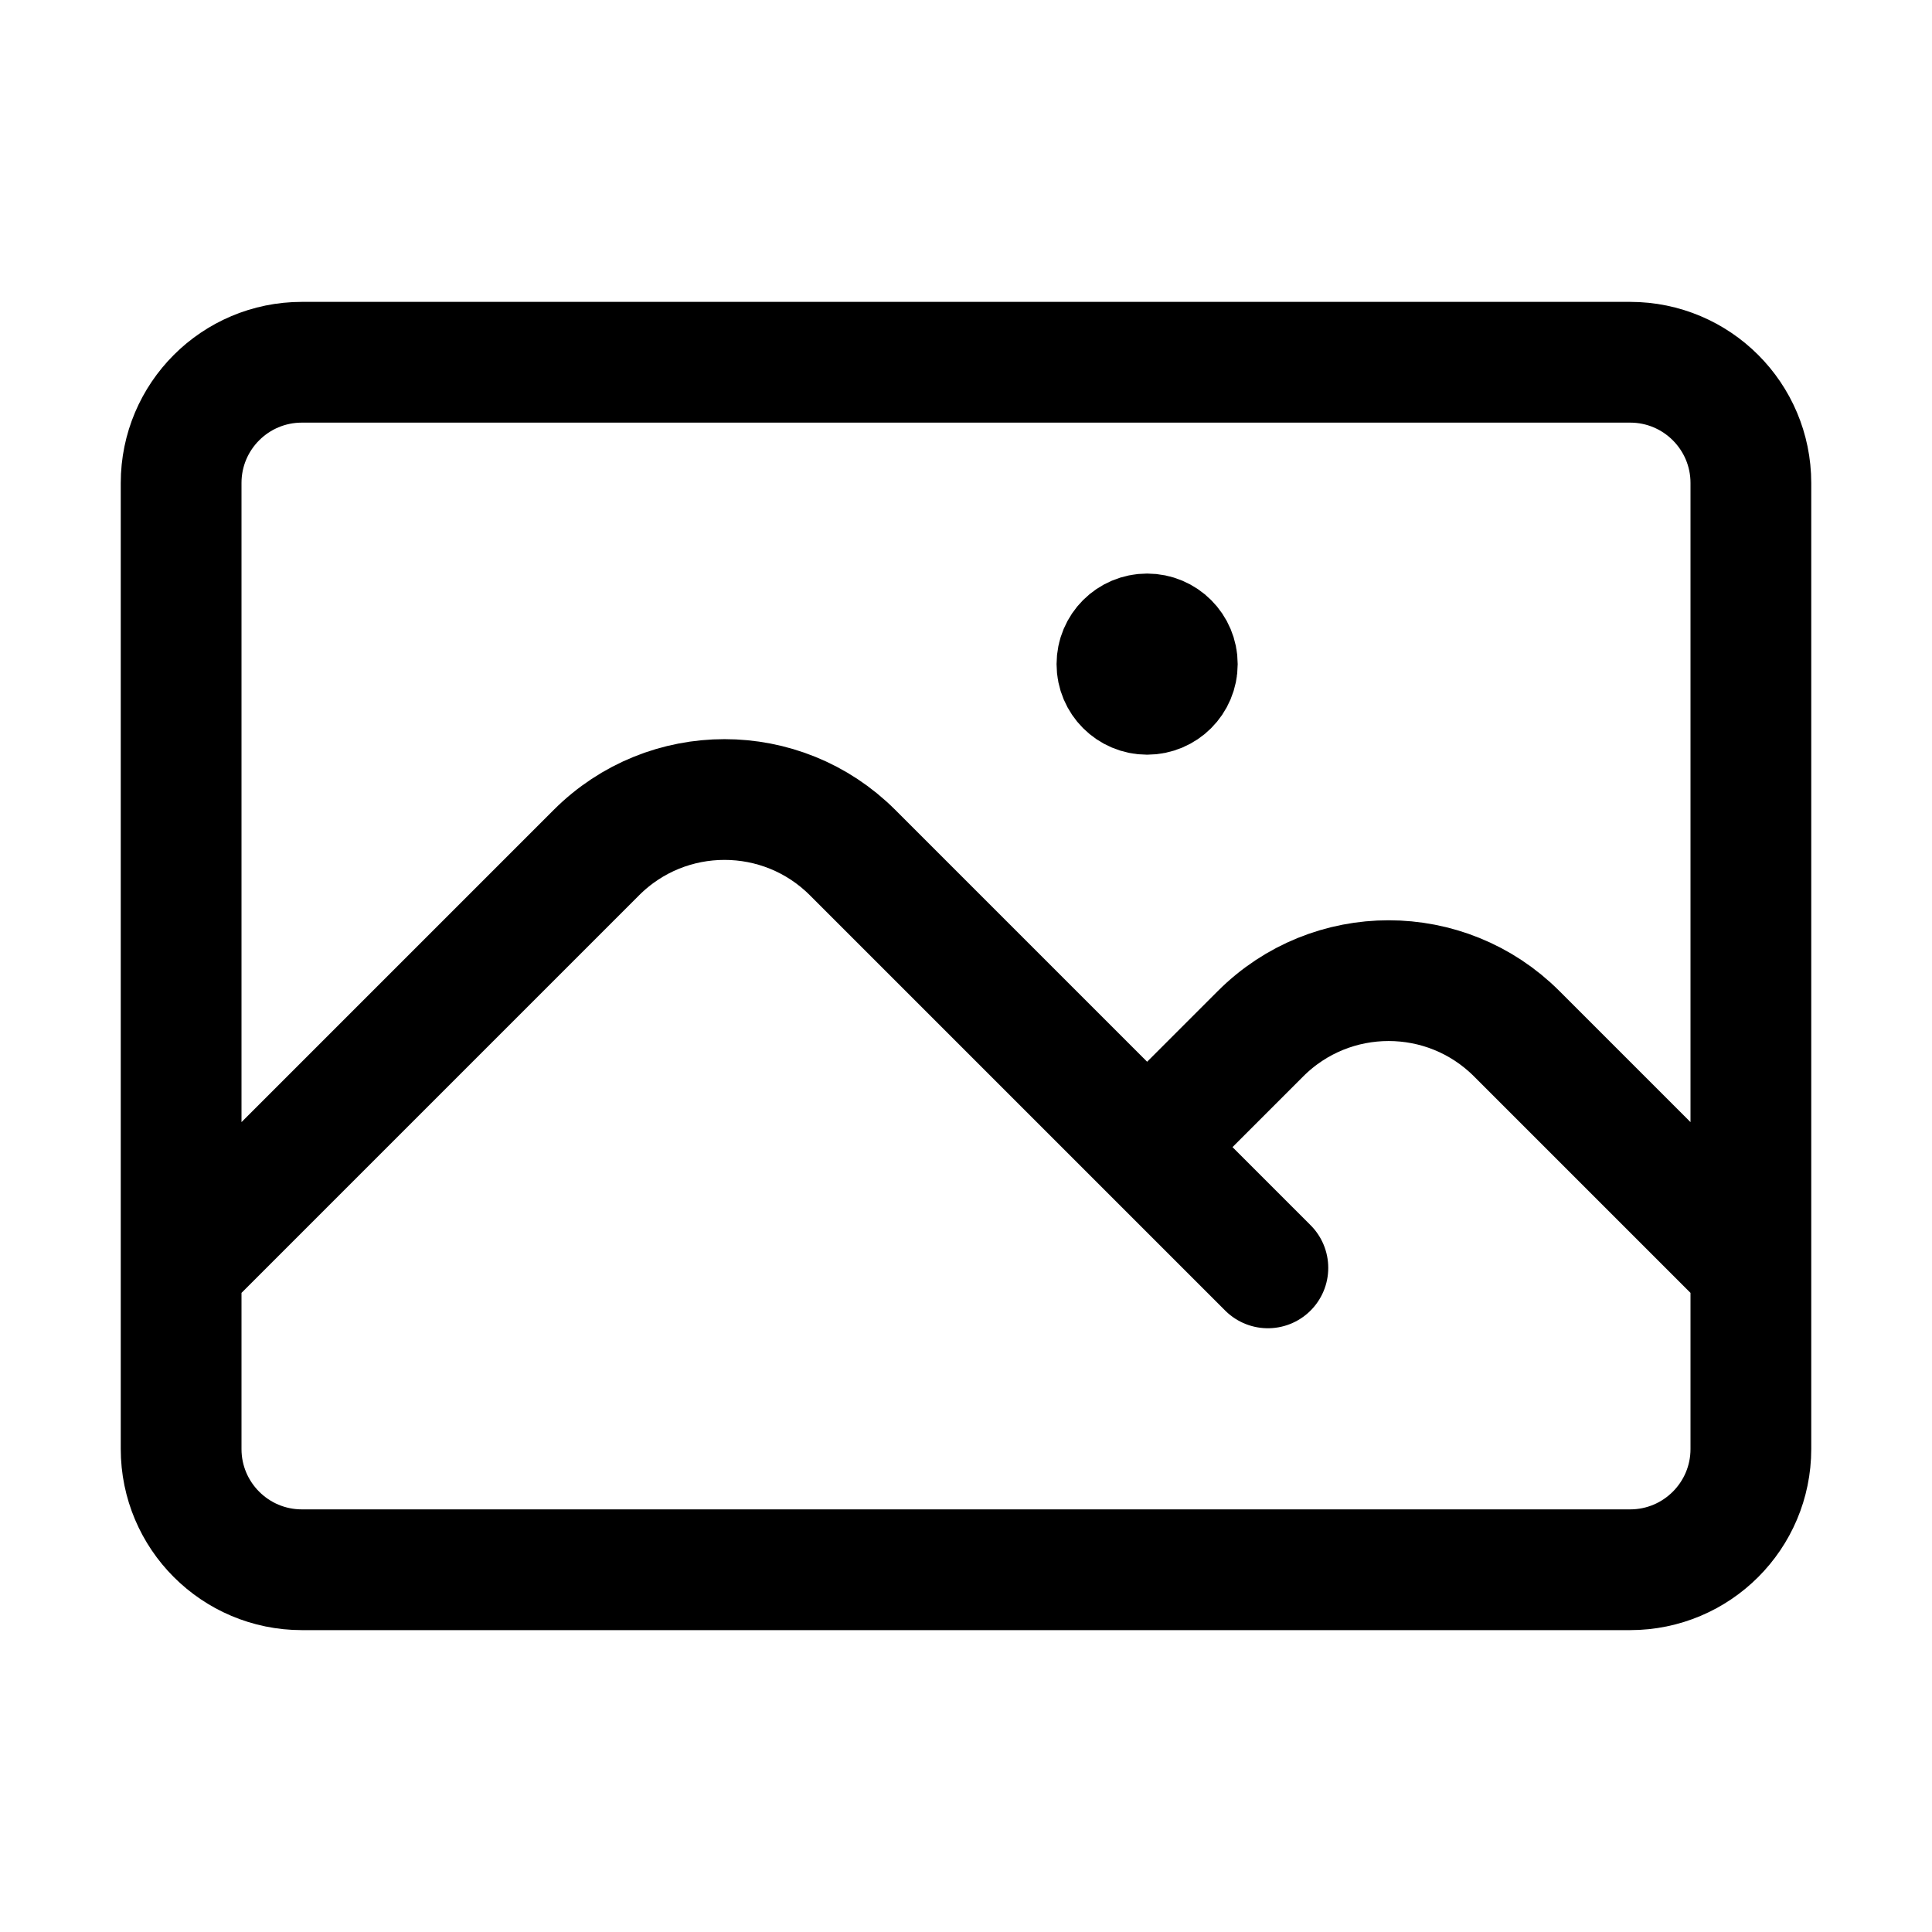
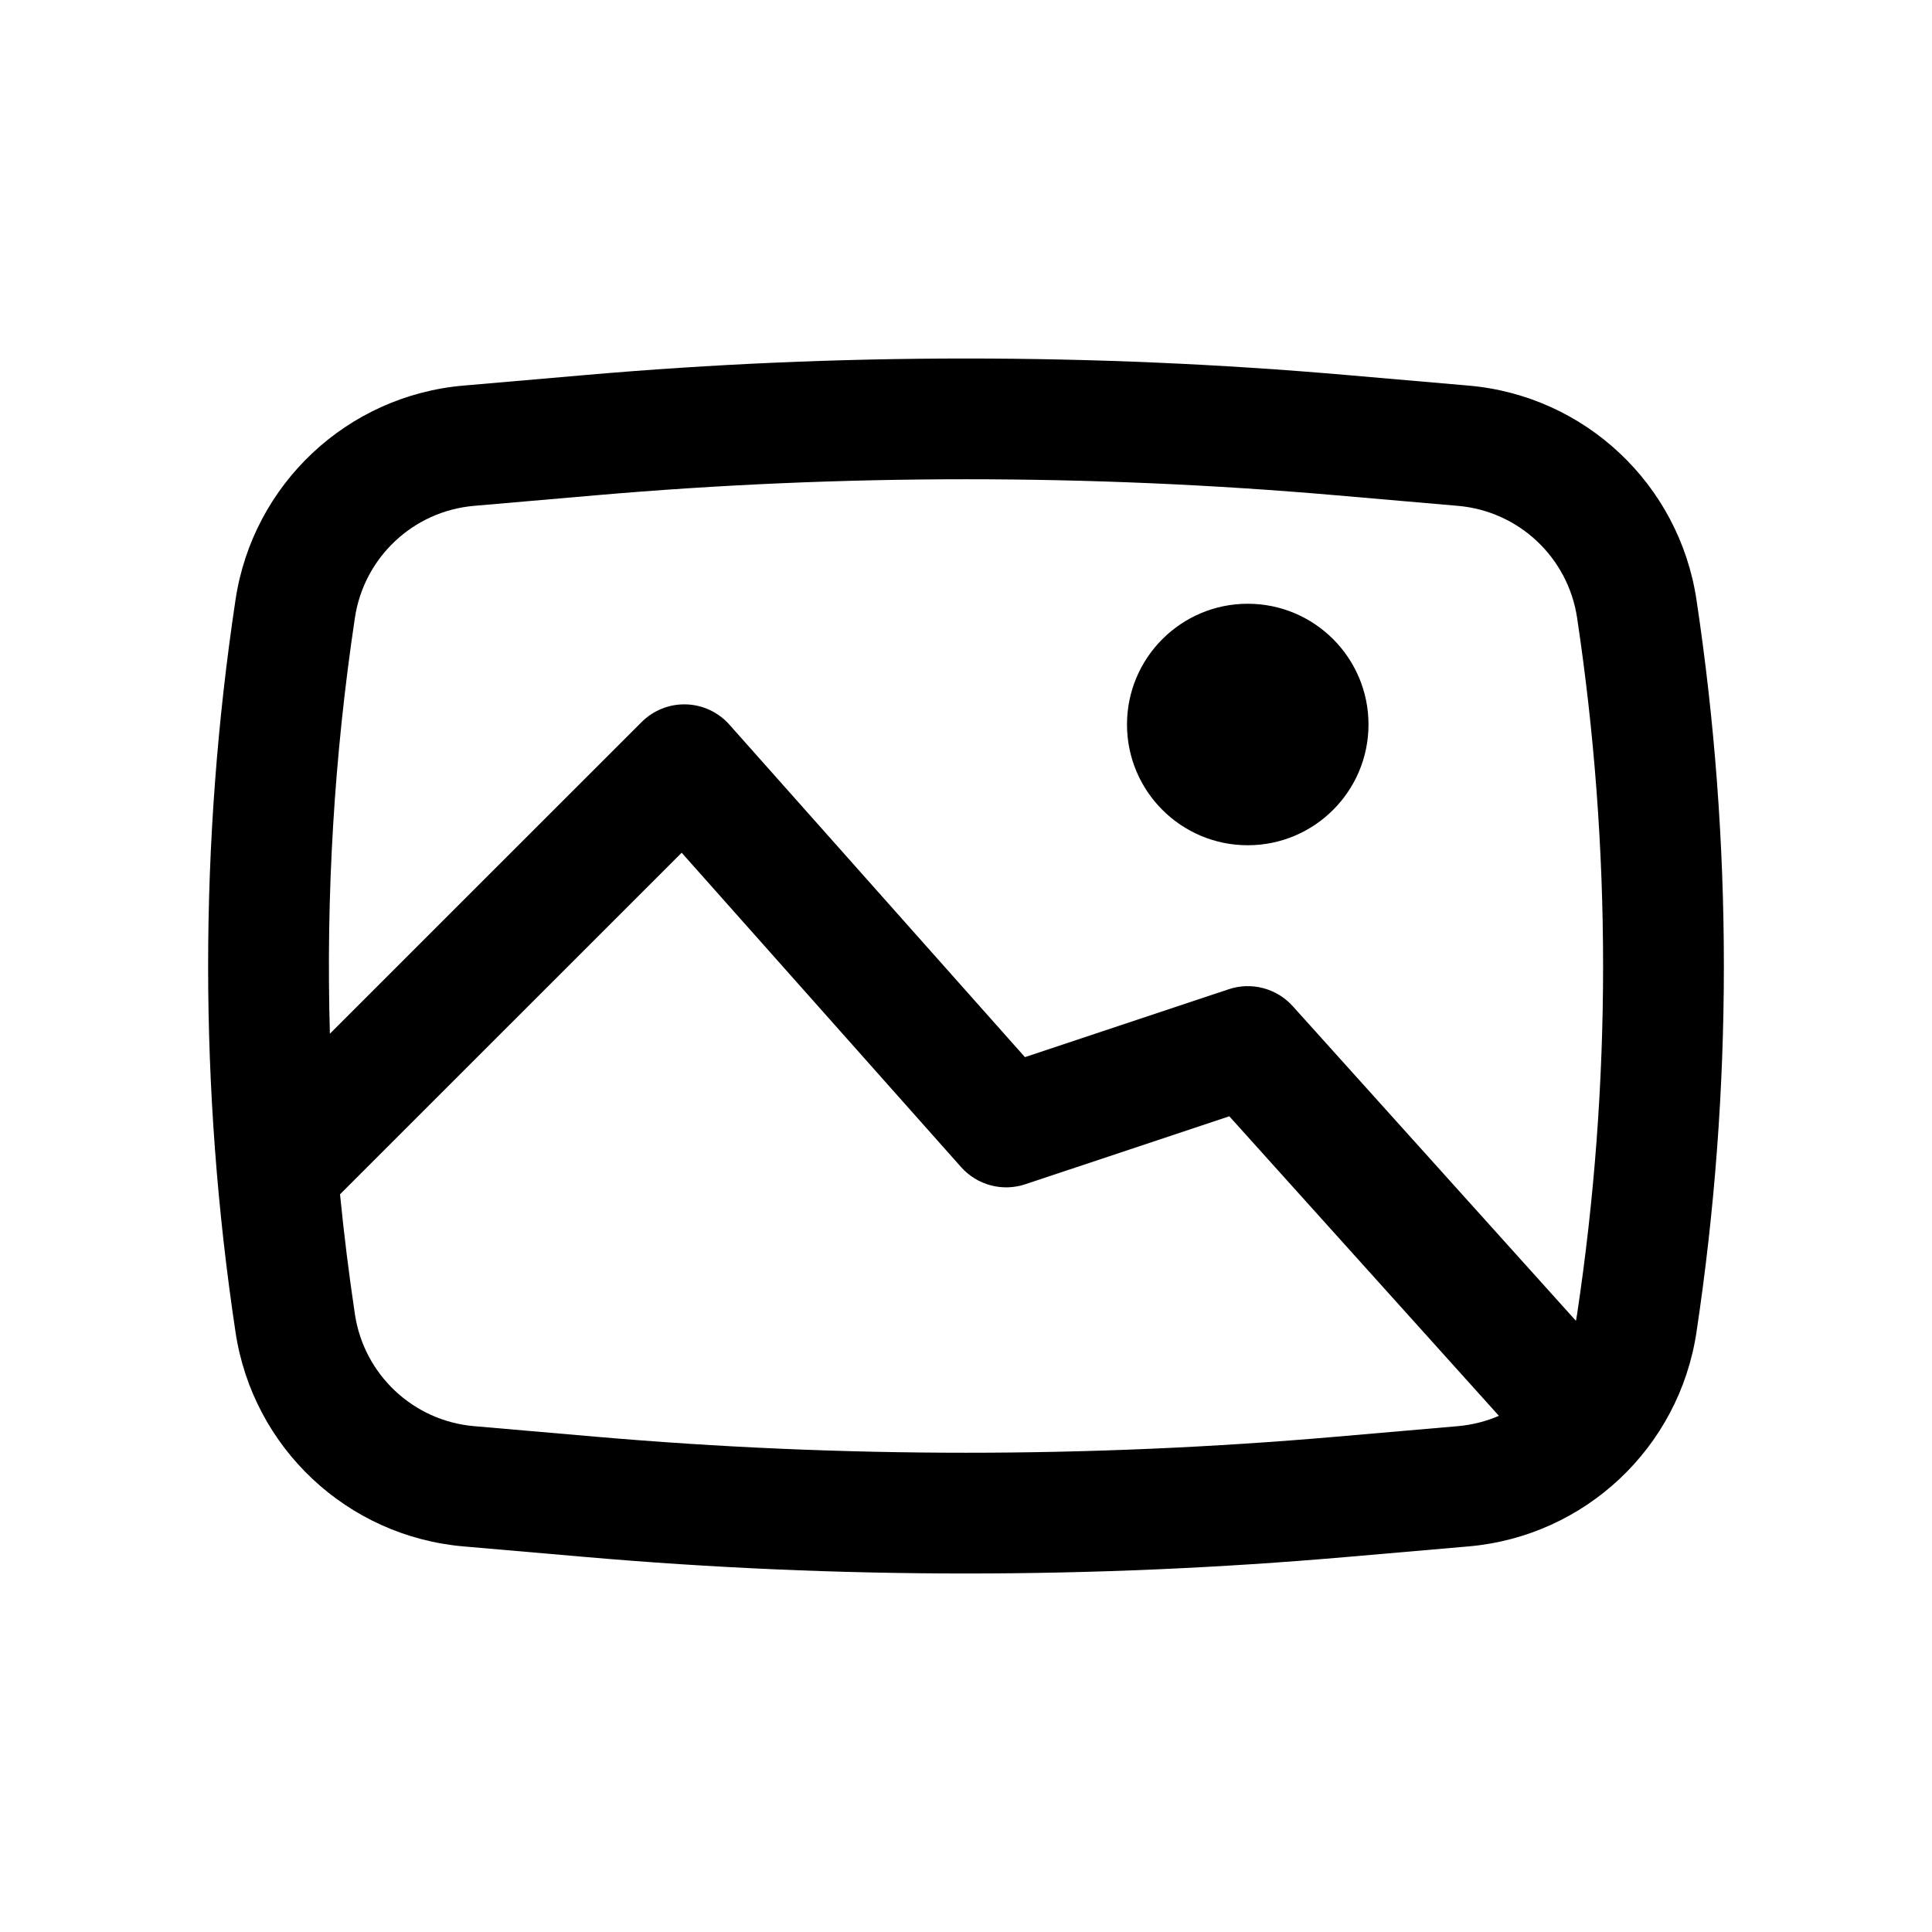
- <svg xmlns="http://www.w3.org/2000/svg" fill="none" viewBox="0 0 24 24" stroke-width="1.5" stroke="currentColor" class="w-6 h-6">
-   <path stroke-linecap="round" stroke-linejoin="round" d="M2.25 15.75l5.159-5.159a2.25 2.25 0 013.182 0l5.159 5.159m-1.5-1.5l1.409-1.409a2.25 2.25 0 013.182 0l2.909 2.909m-18 3.75h16.5a1.5 1.5 0 001.5-1.5V6a1.5 1.5 0 00-1.5-1.5H3.75A1.5 1.5 0 002.25 6v12a1.5 1.5 0 001.5 1.5zm10.5-11.25h.008v.008h-.008V8.25zm.375 0a.375.375 0 11-.75 0 .375.375 0 01.75 0z" />
+ <svg xmlns="http://www.w3.org/2000/svg" width="24" height="24" viewBox="0 0 24 24" fill="none">
+   <path d="M14 9C14 8.172 14.672 7.5 15.5 7.5C16.328 7.5 17 8.172 17 9C17 9.828 16.328 10.5 15.5 10.5C14.672 10.5 14 9.828 14 9Z" fill="black" />
+   <path fill-rule="evenodd" clip-rule="evenodd" d="M7.268 4.659C10.417 4.385 13.583 4.385 16.733 4.659L18.243 4.79C19.688 4.915 20.858 6.015 21.074 7.449C21.528 10.466 21.528 13.534 21.074 16.55C20.858 17.985 19.688 19.084 18.243 19.21L16.733 19.341C13.583 19.615 10.417 19.615 7.268 19.341L5.757 19.21C4.312 19.084 3.142 17.985 2.926 16.55C2.472 13.534 2.472 10.466 2.926 7.449C3.142 6.015 4.312 4.915 5.757 4.79L7.268 4.659ZM16.603 6.153C13.54 5.887 10.46 5.887 7.397 6.153L5.887 6.284C5.133 6.35 4.522 6.924 4.409 7.673C4.152 9.385 4.048 11.115 4.098 12.841L7.97 8.97C8.116 8.824 8.316 8.744 8.522 8.75C8.729 8.756 8.923 8.847 9.061 9.002L12.732 13.132L15.263 12.289C15.546 12.194 15.858 12.277 16.058 12.498L19.577 16.408C19.582 16.382 19.587 16.355 19.591 16.327C20.022 13.459 20.022 10.541 19.591 7.673C19.478 6.924 18.867 6.35 18.113 6.284L16.603 6.153ZM18.62 17.588L15.271 13.867L12.737 14.711C12.453 14.806 12.139 14.723 11.939 14.498L8.468 10.593L4.224 14.836C4.273 15.335 4.335 15.832 4.409 16.327C4.522 17.076 5.133 17.65 5.887 17.716L7.397 17.847C10.46 18.113 13.54 18.113 16.603 17.847L18.113 17.716C18.291 17.7 18.462 17.656 18.62 17.588Z" fill="black" />
</svg>
